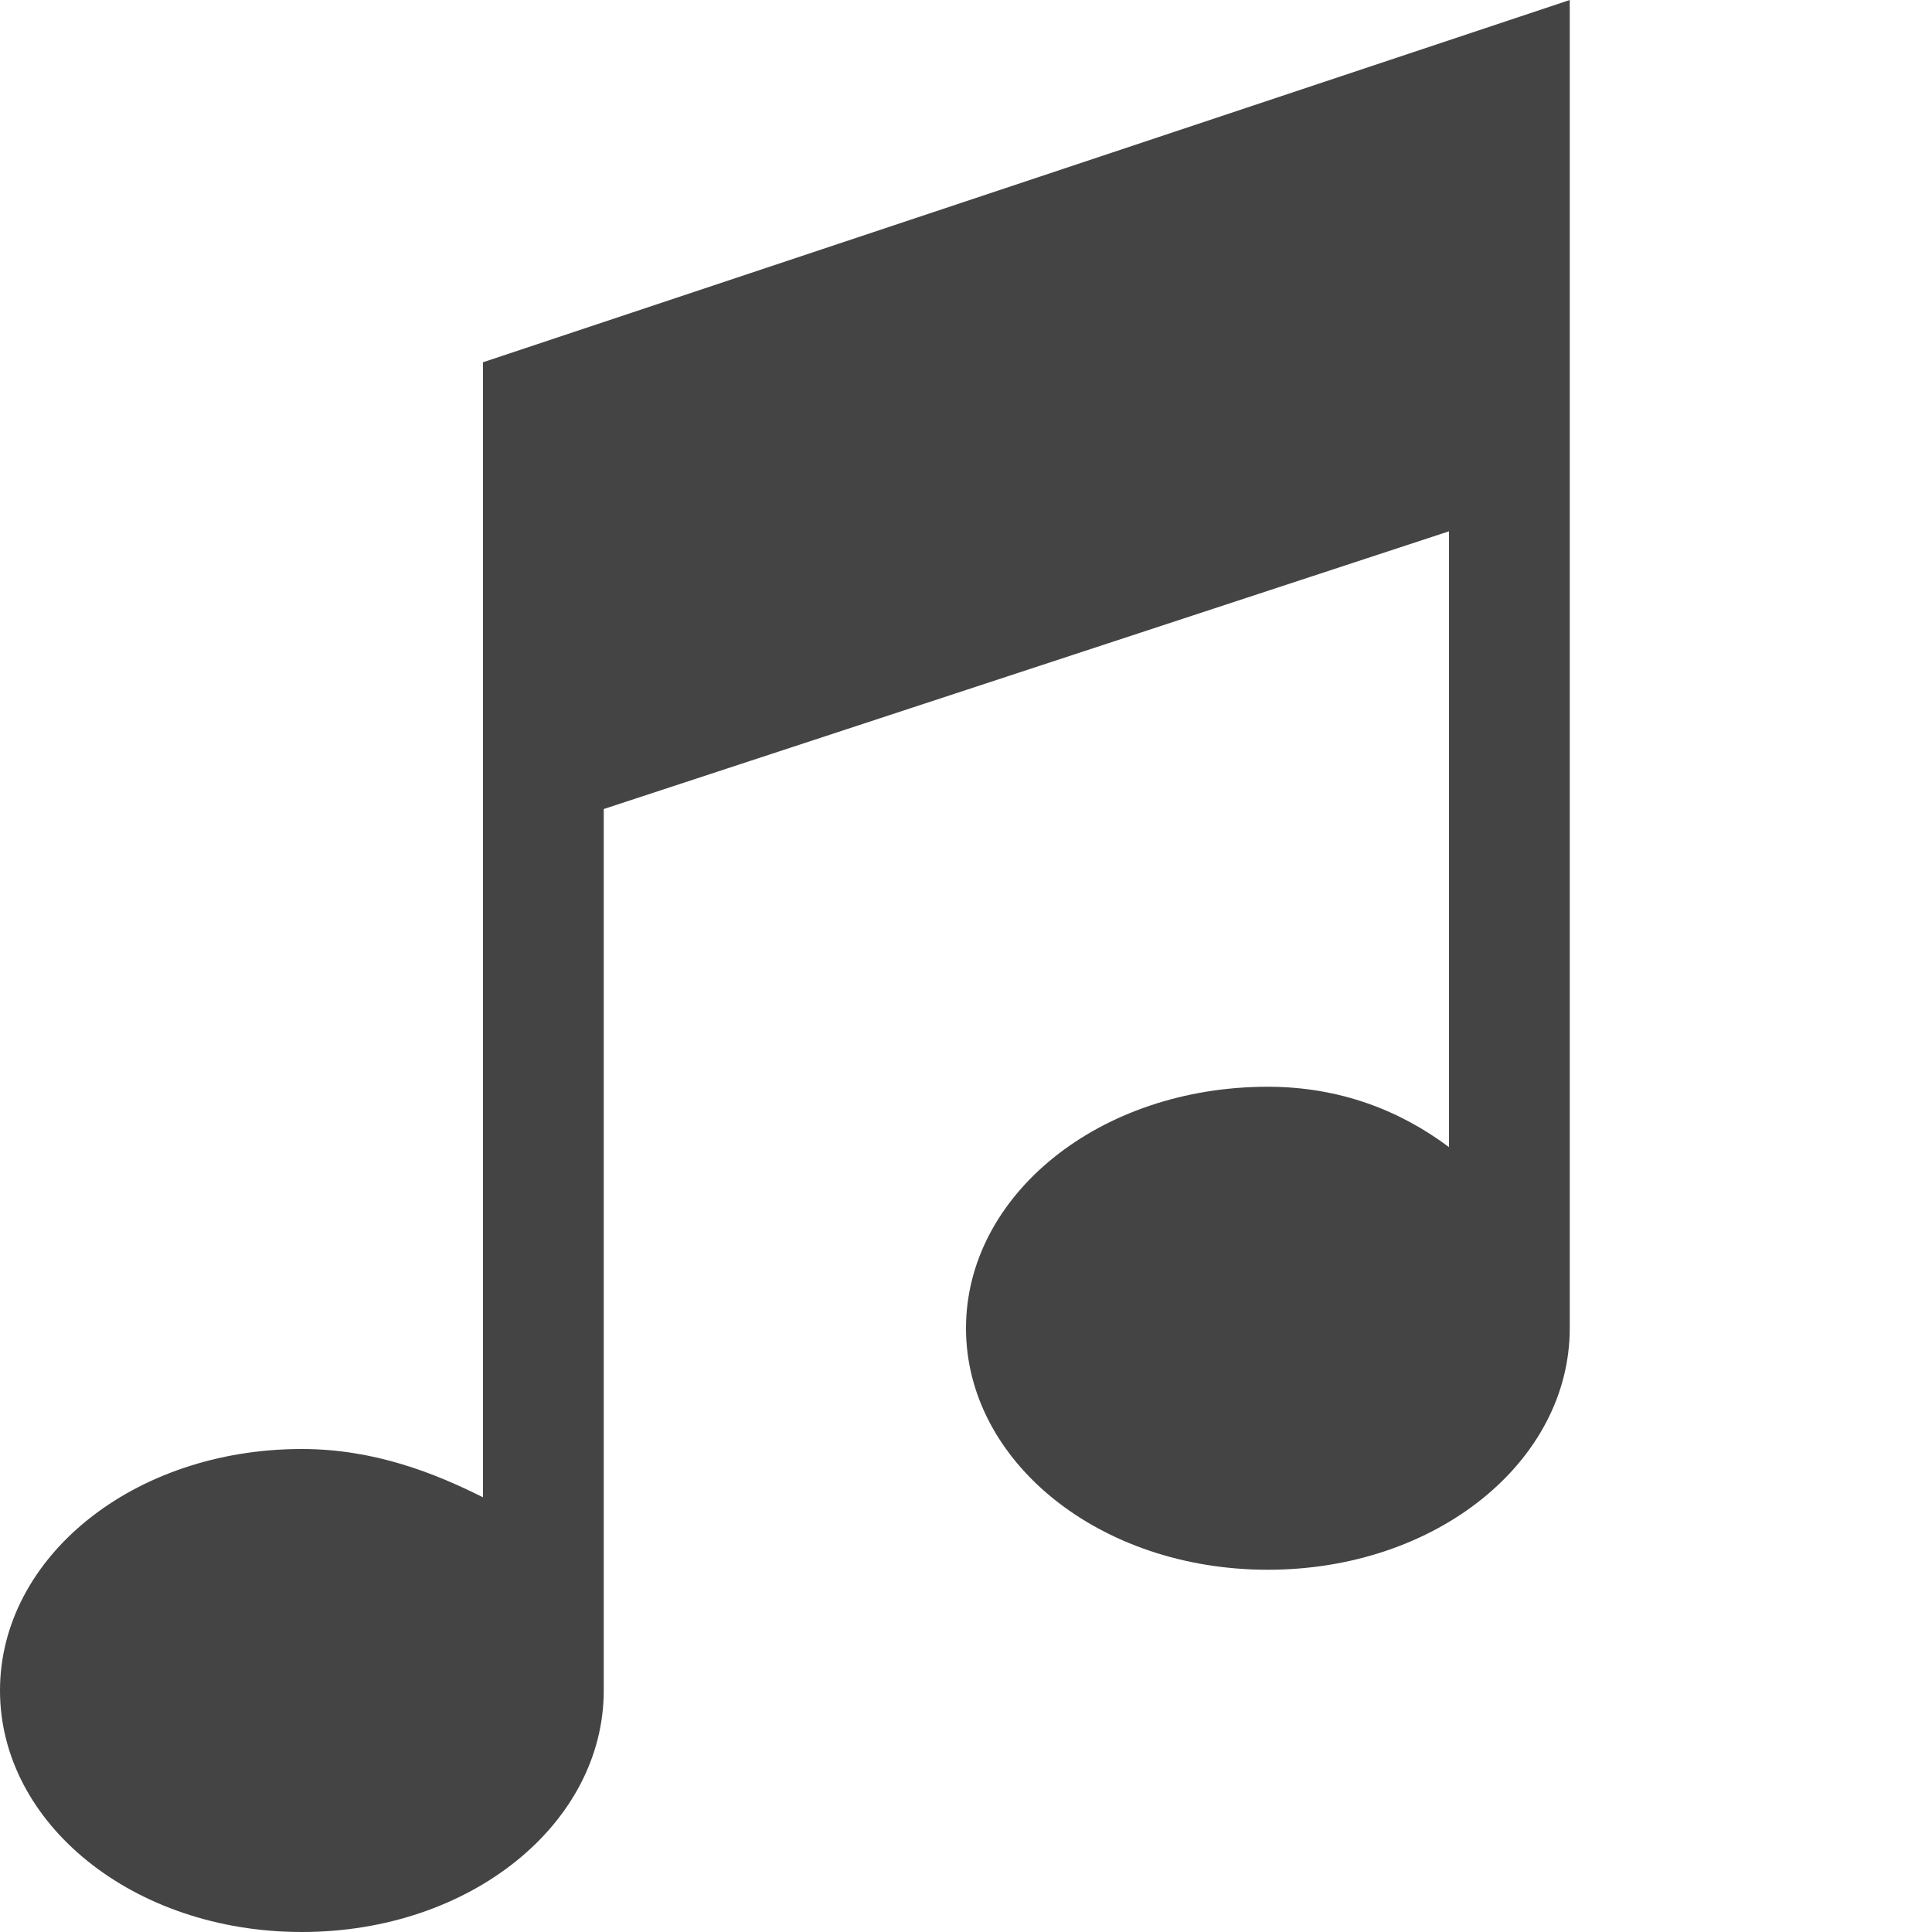
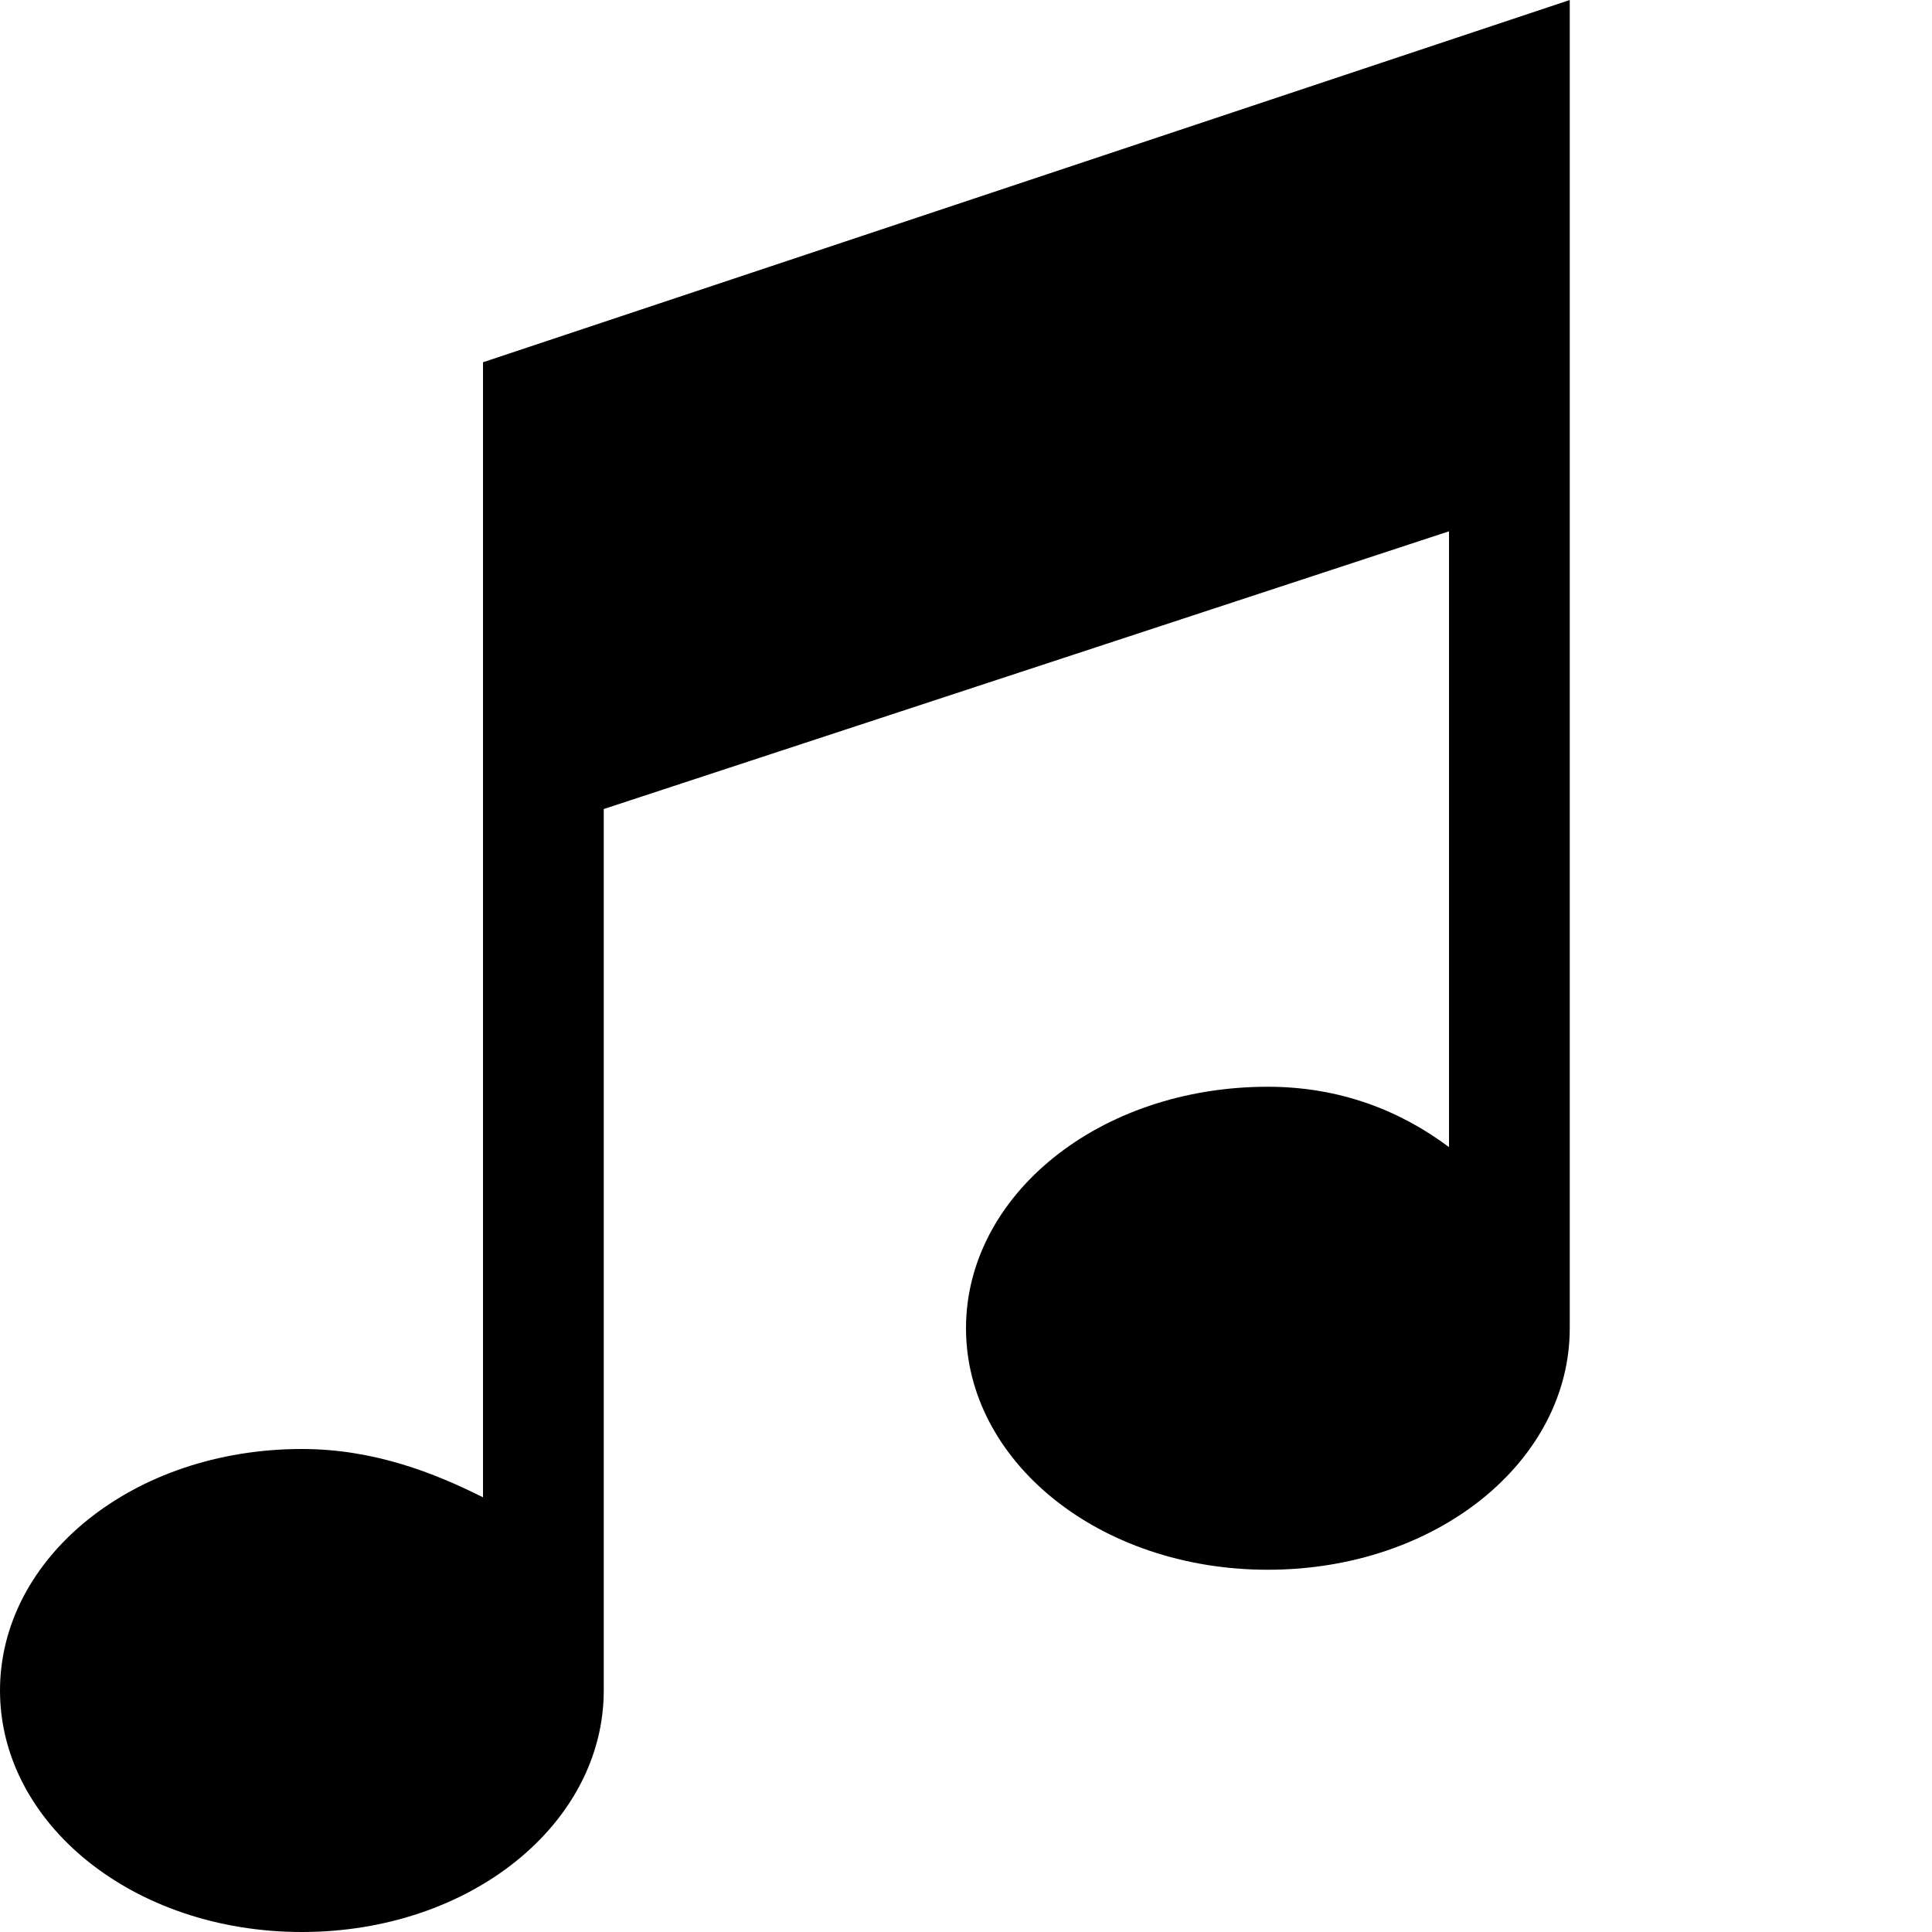
<svg xmlns="http://www.w3.org/2000/svg" width="16px" height="16px" viewBox="0 0 16 16" version="1.1">
-   <path fill="#444" d="M4 3v9.4c-0.4-0.2-0.9-0.4-1.5-0.4-1.4 0-2.5 0.9-2.5 2s1.1 2 2.5 2 2.5-0.9 2.5-2v-7.3l7-2.3v5.1c-0.4-0.3-0.9-0.5-1.5-0.5-1.4 0-2.5 0.9-2.5 2s1.1 2 2.5 2 2.5-0.9 2.5-2v-11l-9 3z" />
+   <path d="M4 3v9.4c-0.4-0.2-0.9-0.4-1.5-0.4-1.4 0-2.5 0.9-2.5 2s1.1 2 2.5 2 2.5-0.9 2.5-2v-7.3l7-2.3v5.1c-0.4-0.3-0.9-0.5-1.5-0.5-1.4 0-2.5 0.9-2.5 2s1.1 2 2.5 2 2.5-0.9 2.5-2v-11l-9 3z" />
</svg>
